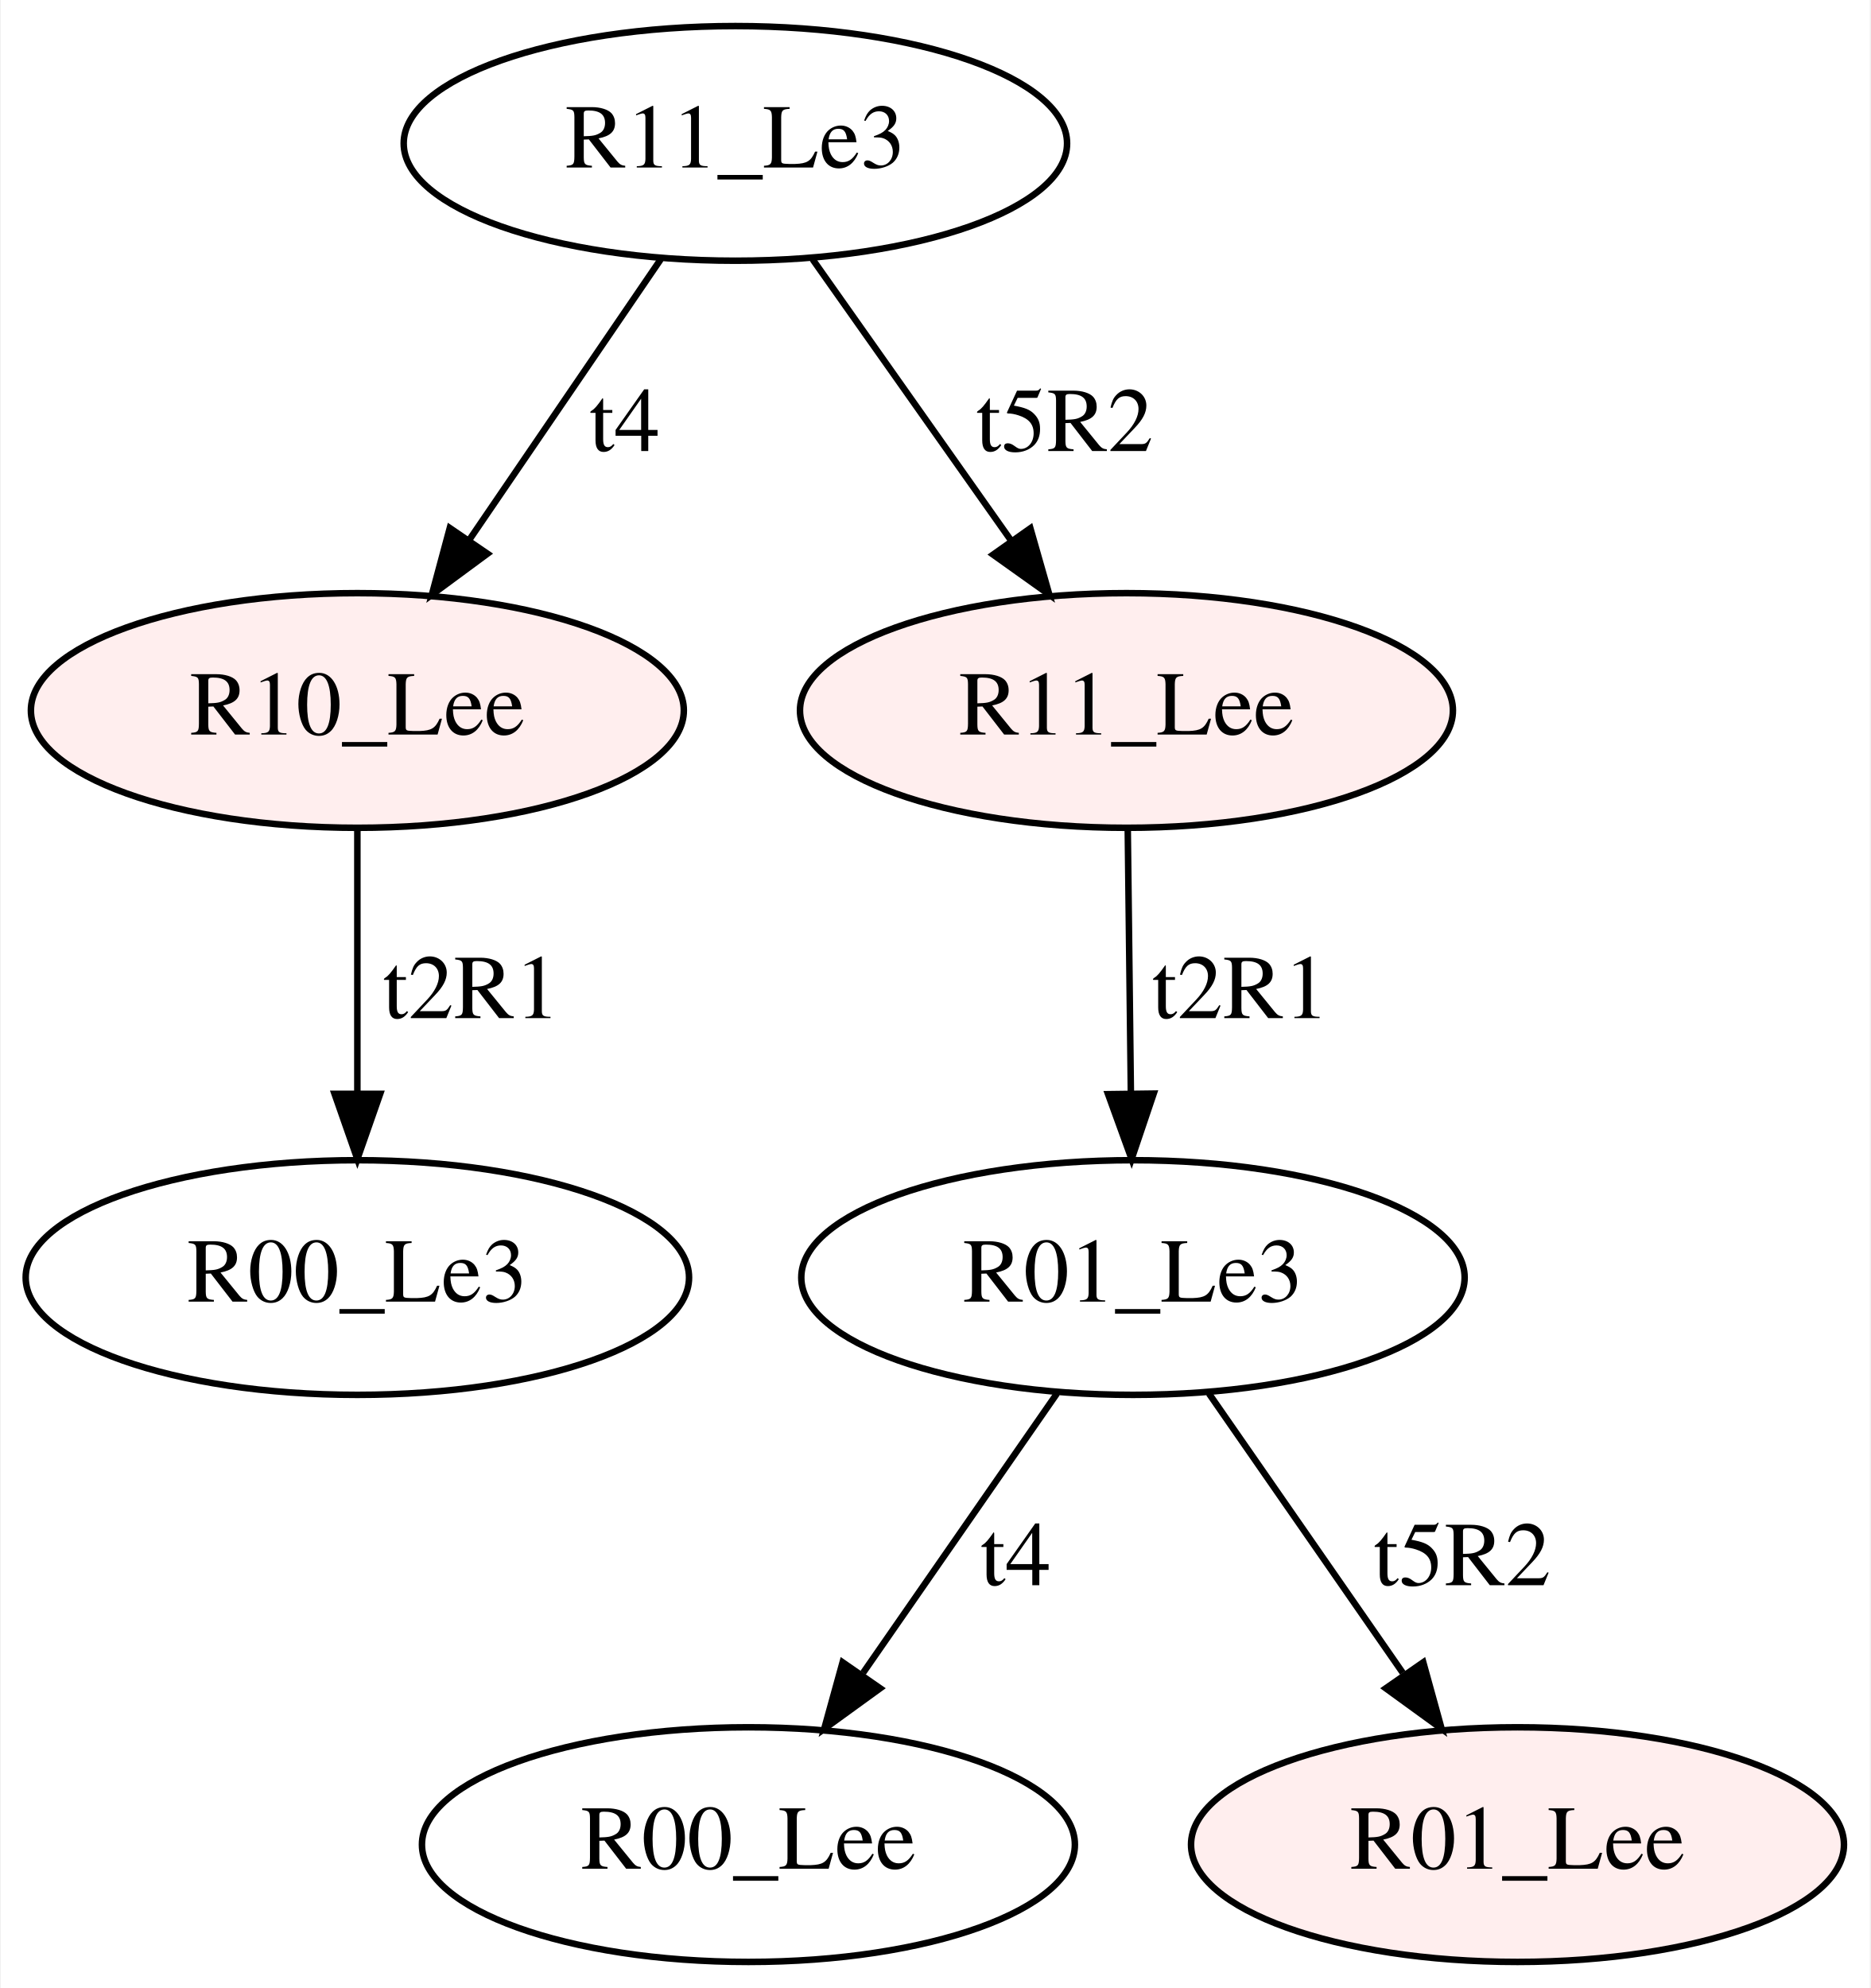
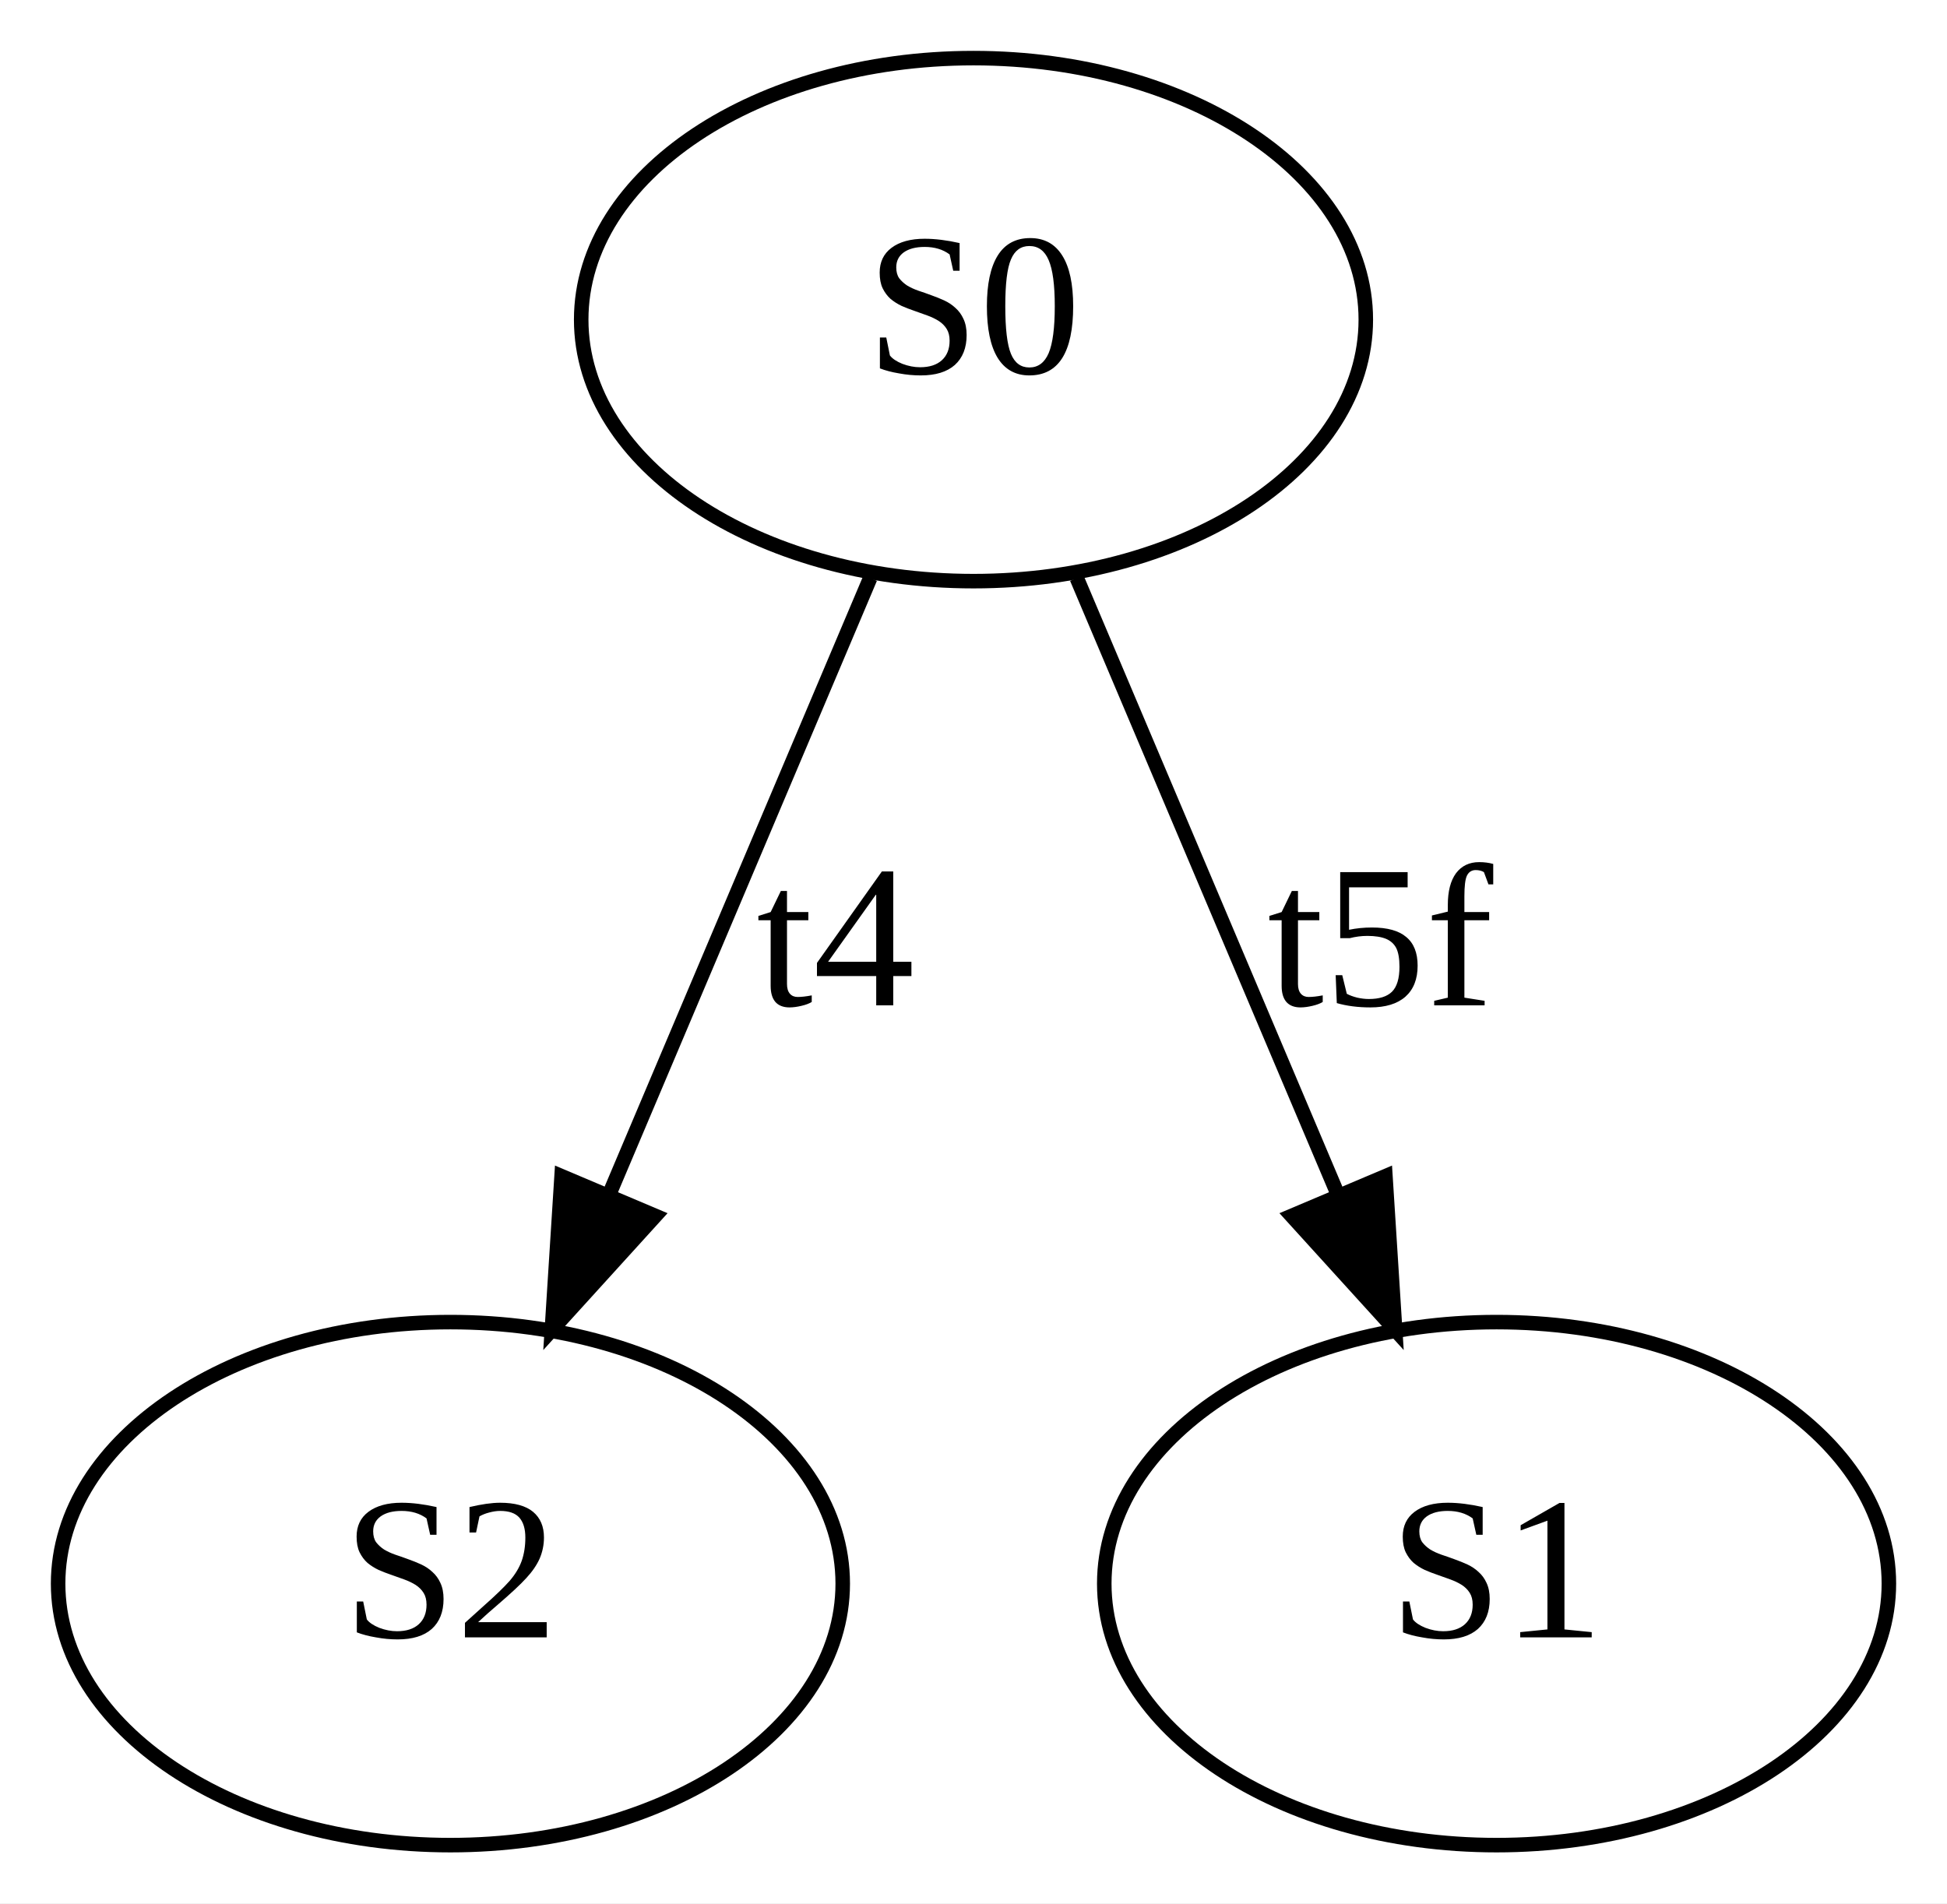
- <svg xmlns="http://www.w3.org/2000/svg" width="287pt" height="305pt" viewBox="0.00 0.00 286.74 305.00">
-   <g id="graph0" class="graph" transform="scale(1 1) rotate(0) translate(4 301)">
-     <polygon fill="white" stroke="transparent" points="-4,4 -4,-301 282.74,-301 282.74,4 -4,4" />
+ <svg xmlns="http://www.w3.org/2000/svg" width="134pt" height="131pt" viewBox="0.00 0.00 134.00 131.00">
+   <g id="graph0" class="graph" transform="scale(1 1) rotate(0) translate(4 127)">
+     <polygon fill="white" stroke="transparent" points="-4,4 -4,-127 130,-127 130,4 -4,4" />
    <g id="node1" class="node">
-       <ellipse fill="none" stroke="black" cx="108.7" cy="-279" rx="50.89" ry="18" />
-       <text text-anchor="middle" x="108.7" y="-275.3" font-family="Times,serif" font-size="14.00">R11_Le3</text>
+       <ellipse fill="none" stroke="black" cx="27" cy="-18" rx="27" ry="18" />
+       <text text-anchor="middle" x="27" y="-14.3" font-family="Times New Roman,serif" font-size="14.00">S2</text>
+     </g>
+     <g id="node2" class="node">
+       <ellipse fill="none" stroke="black" cx="63" cy="-105" rx="27" ry="18" />
+       <text text-anchor="middle" x="63" y="-101.3" font-family="Times New Roman,serif" font-size="14.00">S0</text>
+     </g>
+     <g id="edge1" class="edge">
+       <path fill="none" stroke="black" d="M55.89,-87.21C50.78,-75.14 43.79,-58.64 37.97,-44.89" />
+       <polygon fill="black" stroke="black" points="41.1,-43.31 33.98,-35.47 34.65,-46.04 41.1,-43.31" />
+       <text text-anchor="middle" x="53.5" y="-57.8" font-family="Times New Roman,serif" font-size="14.00">t4</text>
    </g>
    <g id="node3" class="node">
-       <ellipse fill="#ffeeee" stroke="black" cx="50.7" cy="-192" rx="50.09" ry="18" />
-       <text text-anchor="middle" x="50.7" y="-188.3" font-family="Times,serif" font-size="14.00">R10_Lee</text>
-     </g>
-     <g id="edge1" class="edge">
-       <path fill="none" stroke="black" d="M97.24,-261.21C88.9,-248.98 77.45,-232.21 68,-218.36" />
-       <polygon fill="black" stroke="black" points="70.66,-216.05 62.13,-209.76 64.88,-219.99 70.66,-216.05" />
-       <text text-anchor="middle" x="91.7" y="-231.8" font-family="Times,serif" font-size="14.00">t4</text>
-     </g>
-     <g id="node5" class="node">
-       <ellipse fill="#ffeeee" stroke="black" cx="168.7" cy="-192" rx="50.09" ry="18" />
-       <text text-anchor="middle" x="168.7" y="-188.3" font-family="Times,serif" font-size="14.00">R11_Lee</text>
+       <ellipse fill="none" stroke="black" cx="99" cy="-18" rx="27" ry="18" />
+       <text text-anchor="middle" x="99" y="-14.3" font-family="Times New Roman,serif" font-size="14.00">S1</text>
    </g>
    <g id="edge2" class="edge">
-       <path fill="none" stroke="black" d="M120.55,-261.21C129.26,-248.87 141.24,-231.89 151.07,-217.97" />
-       <polygon fill="black" stroke="black" points="153.96,-219.95 156.87,-209.76 148.24,-215.91 153.96,-219.95" />
-       <text text-anchor="middle" x="159.2" y="-231.8" font-family="Times,serif" font-size="14.00">t5R2</text>
-     </g>
-     <g id="node2" class="node">
-       <ellipse fill="none" stroke="black" cx="110.7" cy="-18" rx="50.09" ry="18" />
-       <text text-anchor="middle" x="110.7" y="-14.3" font-family="Times,serif" font-size="14.00">R00_Lee</text>
-     </g>
-     <g id="node4" class="node">
-       <ellipse fill="#ffffff" stroke="black" cx="50.7" cy="-105" rx="50.89" ry="18" />
-       <text text-anchor="middle" x="50.7" y="-101.3" font-family="Times,serif" font-size="14.00">R00_Le3</text>
-     </g>
-     <g id="edge3" class="edge">
-       <path fill="none" stroke="black" d="M50.7,-173.8C50.7,-162.16 50.7,-146.55 50.7,-133.24" />
-       <polygon fill="black" stroke="black" points="54.2,-133.18 50.7,-123.18 47.2,-133.18 54.2,-133.18" />
-       <text text-anchor="middle" x="68.2" y="-144.8" font-family="Times,serif" font-size="14.00">t2R1</text>
-     </g>
-     <g id="node6" class="node">
-       <ellipse fill="#ffffff" stroke="black" cx="169.7" cy="-105" rx="50.89" ry="18" />
-       <text text-anchor="middle" x="169.7" y="-101.3" font-family="Times,serif" font-size="14.00">R01_Le3</text>
-     </g>
-     <g id="edge4" class="edge">
-       <path fill="none" stroke="black" d="M168.9,-173.8C169.03,-162.16 169.22,-146.55 169.38,-133.24" />
-       <polygon fill="black" stroke="black" points="172.88,-133.22 169.49,-123.18 165.88,-133.13 172.88,-133.22" />
-       <text text-anchor="middle" x="186.2" y="-144.8" font-family="Times,serif" font-size="14.00">t2R1</text>
-     </g>
-     <g id="edge5" class="edge">
-       <path fill="none" stroke="black" d="M158.04,-87.21C149.55,-74.98 137.91,-58.21 128.3,-44.36" />
-       <polygon fill="black" stroke="black" points="130.91,-41.98 122.33,-35.76 125.15,-45.97 130.91,-41.98" />
-       <text text-anchor="middle" x="151.7" y="-57.8" font-family="Times,serif" font-size="14.00">t4</text>
-     </g>
-     <g id="node7" class="node">
-       <ellipse fill="#ffeeee" stroke="black" cx="228.7" cy="-18" rx="50.09" ry="18" />
-       <text text-anchor="middle" x="228.7" y="-14.3" font-family="Times,serif" font-size="14.00">R01_Lee</text>
-     </g>
-     <g id="edge6" class="edge">
-       <path fill="none" stroke="black" d="M181.35,-87.21C189.84,-74.98 201.48,-58.21 211.09,-44.36" />
-       <polygon fill="black" stroke="black" points="214.24,-45.97 217.06,-35.76 208.49,-41.98 214.24,-45.97" />
-       <text text-anchor="middle" x="220.2" y="-57.8" font-family="Times,serif" font-size="14.00">t5R2</text>
+       <path fill="none" stroke="black" d="M70.11,-87.21C75.22,-75.14 82.21,-58.64 88.03,-44.89" />
+       <polygon fill="black" stroke="black" points="91.35,-46.04 92.02,-35.47 84.9,-43.31 91.35,-46.04" />
+       <text text-anchor="middle" x="91" y="-57.8" font-family="Times New Roman,serif" font-size="14.00">t5f</text>
    </g>
  </g>
</svg>
